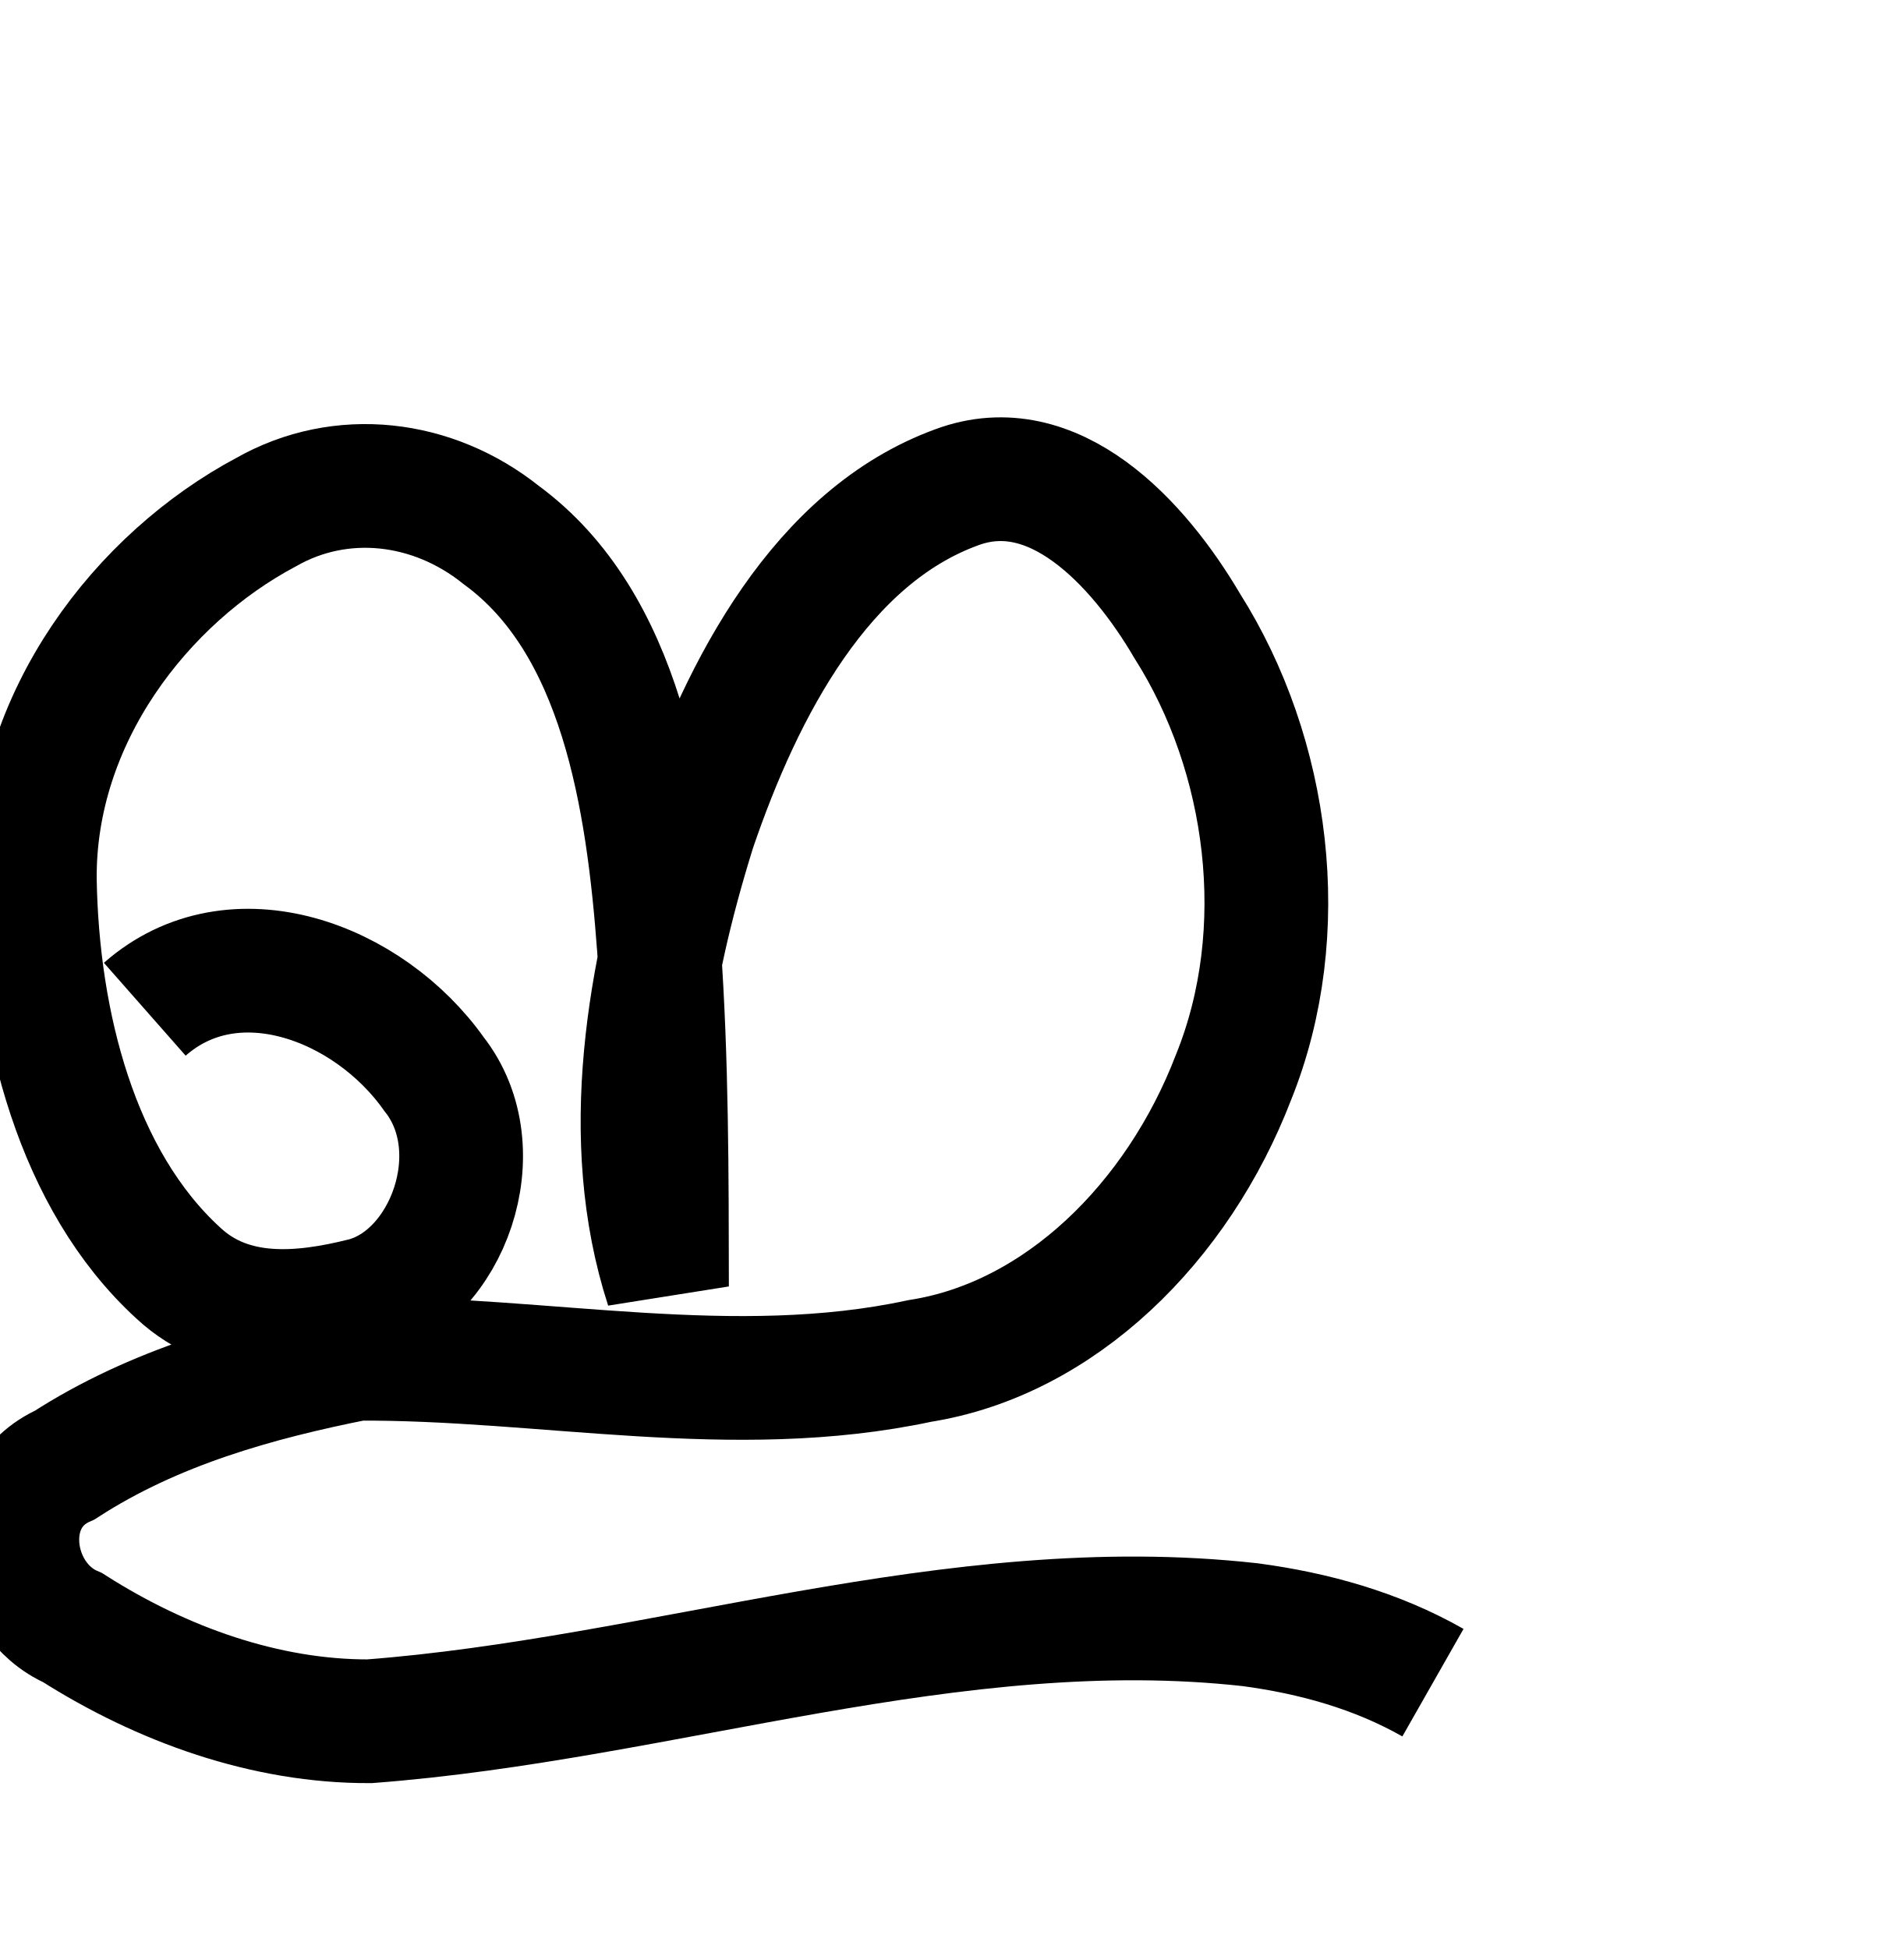
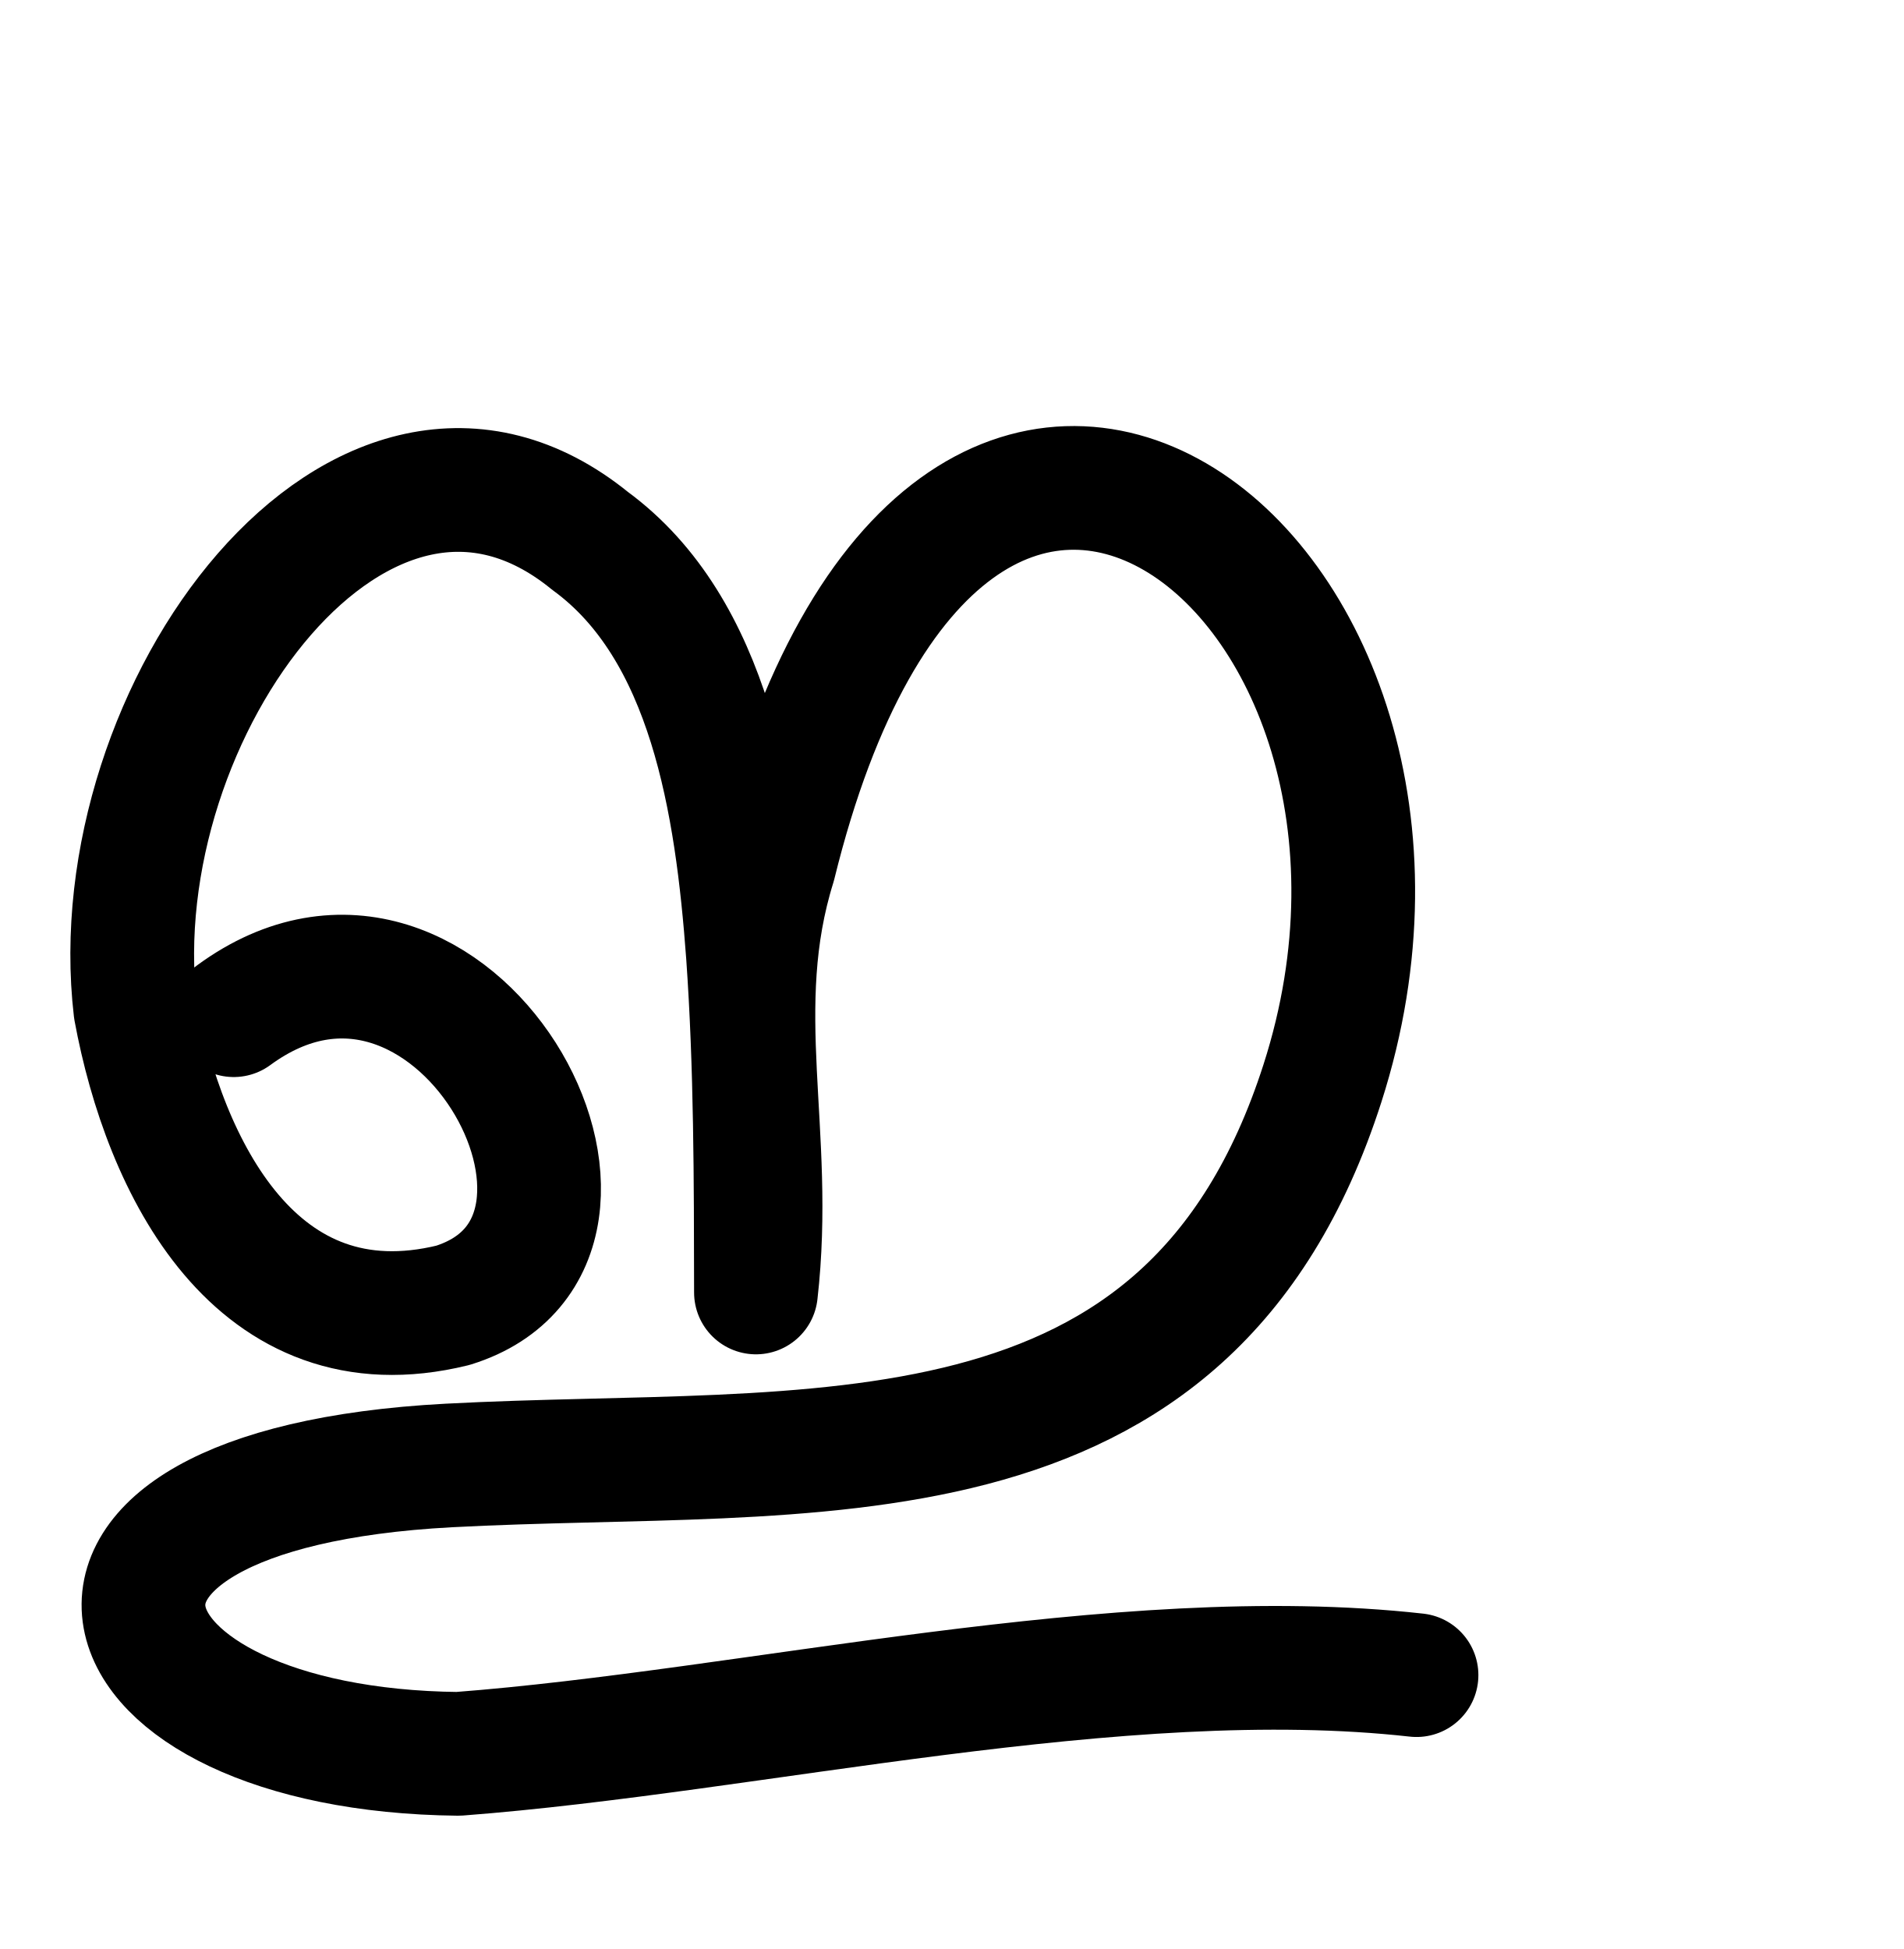
<svg xmlns="http://www.w3.org/2000/svg" width="2000" height="2048" id="svg2992" version="1.1">
  <defs id="defs5498" />
  <g id="layer1" transform="translate(0,1048)">
-     <path style="fill:none;stroke:#000000;stroke-width:130;stroke-linecap:butt;stroke-linejoin:miter;stroke-miterlimit:4;stroke-opacity:1;stroke-dasharray:none" d="m 152.117,12.515 c 93.505,-82.314 235.201,-29.041 303.927,68.166 62.936,80.006 14.041,213.947 -73.637,236.715 -64.859,16.275 -139.712,23.932 -194.937,-27.565 C 80.464,192.012 39.085,27.106 36.595,-123.822 35.217,-294.471 149.549,-440.66 279.539,-509.816 c 78.985,-44.959 175.244,-33.489 247.024,23.96 126.362,92.488 154.179,276.754 165.793,434.284 8.358,118.227 8.277,236.934 8.453,355.46 C 650.235,147.956 681.941,-25.004 729.356,-177.086 780.373,-326.846 863.661,-484.436 1005.336,-536 c 101.166,-37.593 190.123,57.208 242.172,145.919 85.713,135.348 110.54,320.67 48.492,474.181 C 1237.448,236.46 1113.671,358.966 966.428,382.086 770.439,424.121 572.043,378.518 375.068,379.798 269.55,400.757 161.976,430.672 68.058,491.458 -6.644,524.552 7.948,632.703 76.321,662.332 170.698,722.442 279.441,761.046 388.088,760.7 697.388,737.183 1001.843,624.396 1313.857,659.266 c 66.086,8.874 131.931,26.873 191.701,60.867" id="path2986" />
+     <path style="fill:none;stroke:#000000;stroke-width:130;stroke-linecap:round;stroke-linejoin:round;stroke-miterlimit:4;stroke-dasharray:none;stroke-opacity:1" d="M 245.567,18.745 C 474.509,-149.26 695.695,255.198 475.858,323.627 268.988,374.42 172.732,177.981 142.225,12.73 105.497,-300.515 381.45,-673.77 620.014,-479.627 c 126.362,92.488 154.179,276.754 165.793,434.284 8.358,118.227 8.277,236.934 8.453,355.46 C 813.45,142.23 766.046,12.376 813.462,-139.706 996.105,-882.62 1562.163,-447.508 1389.45,90.33 1248.077,530.574 854.03,471.685 471.633,491.903 -3.123,517.09 90.411,790.904 481.538,794.93 790.838,771.413 1176.283,677.351 1488.297,712.221" id="path2986" />
  </g>
</svg>
